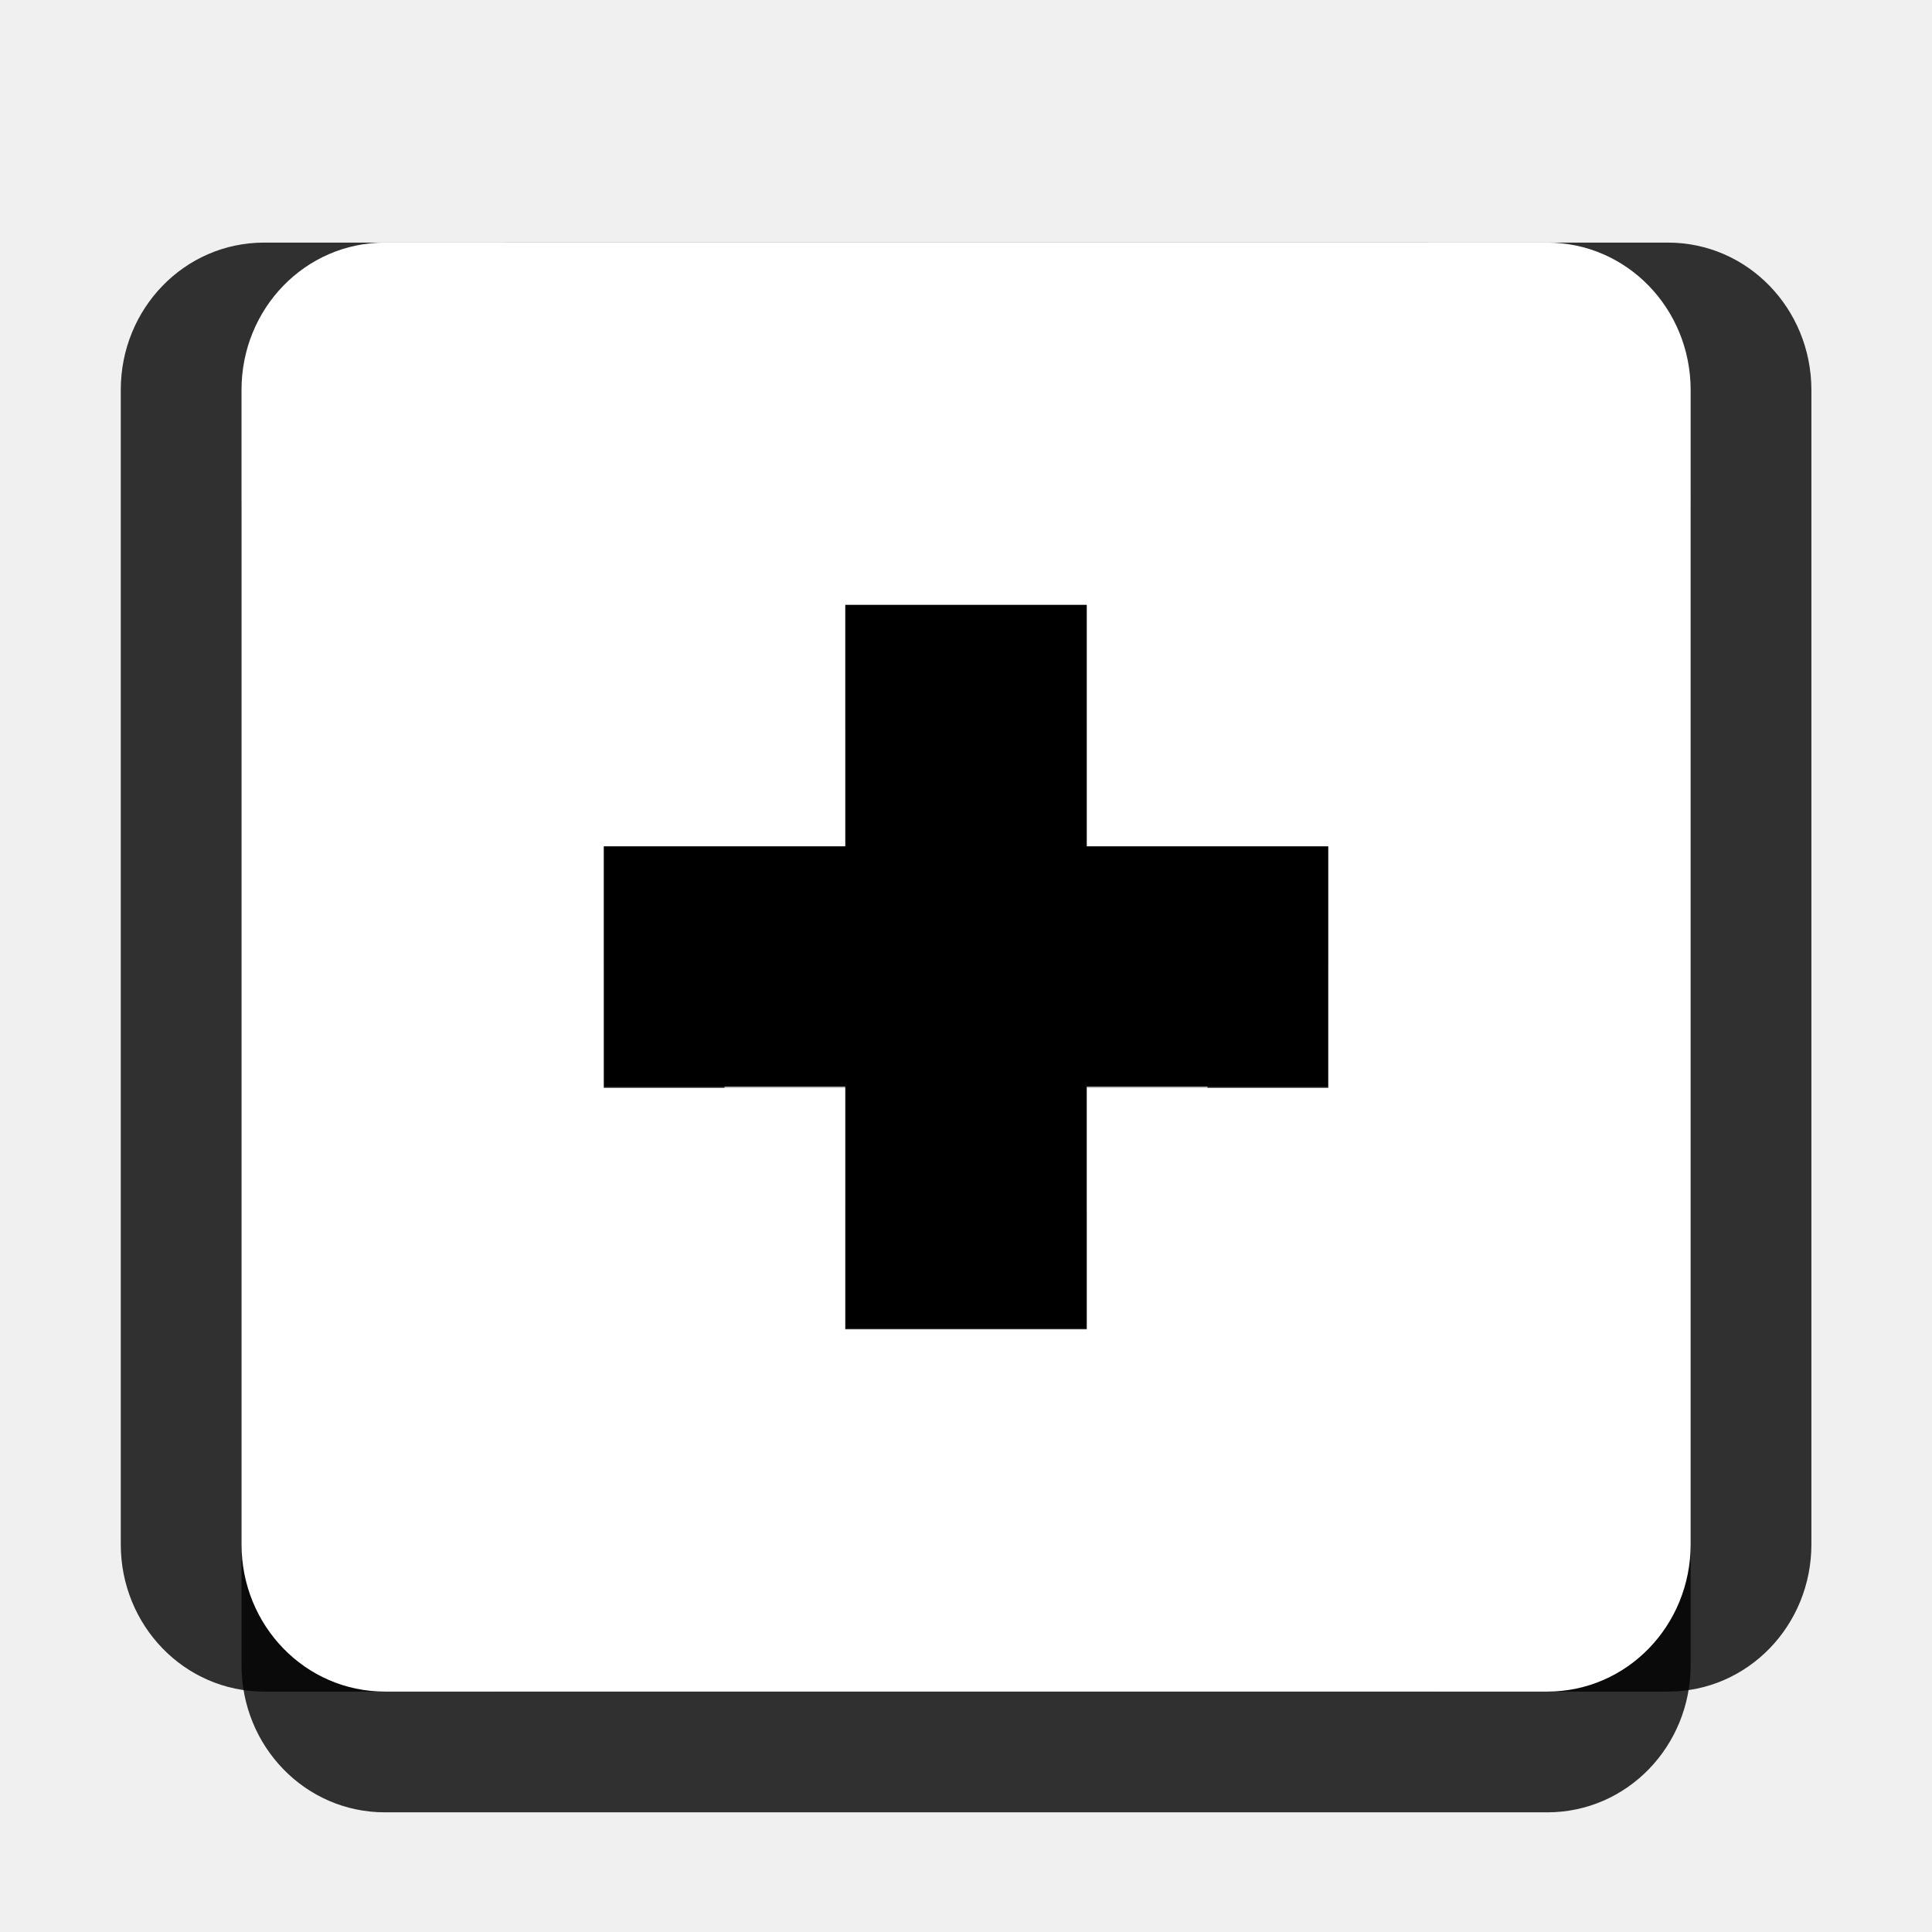
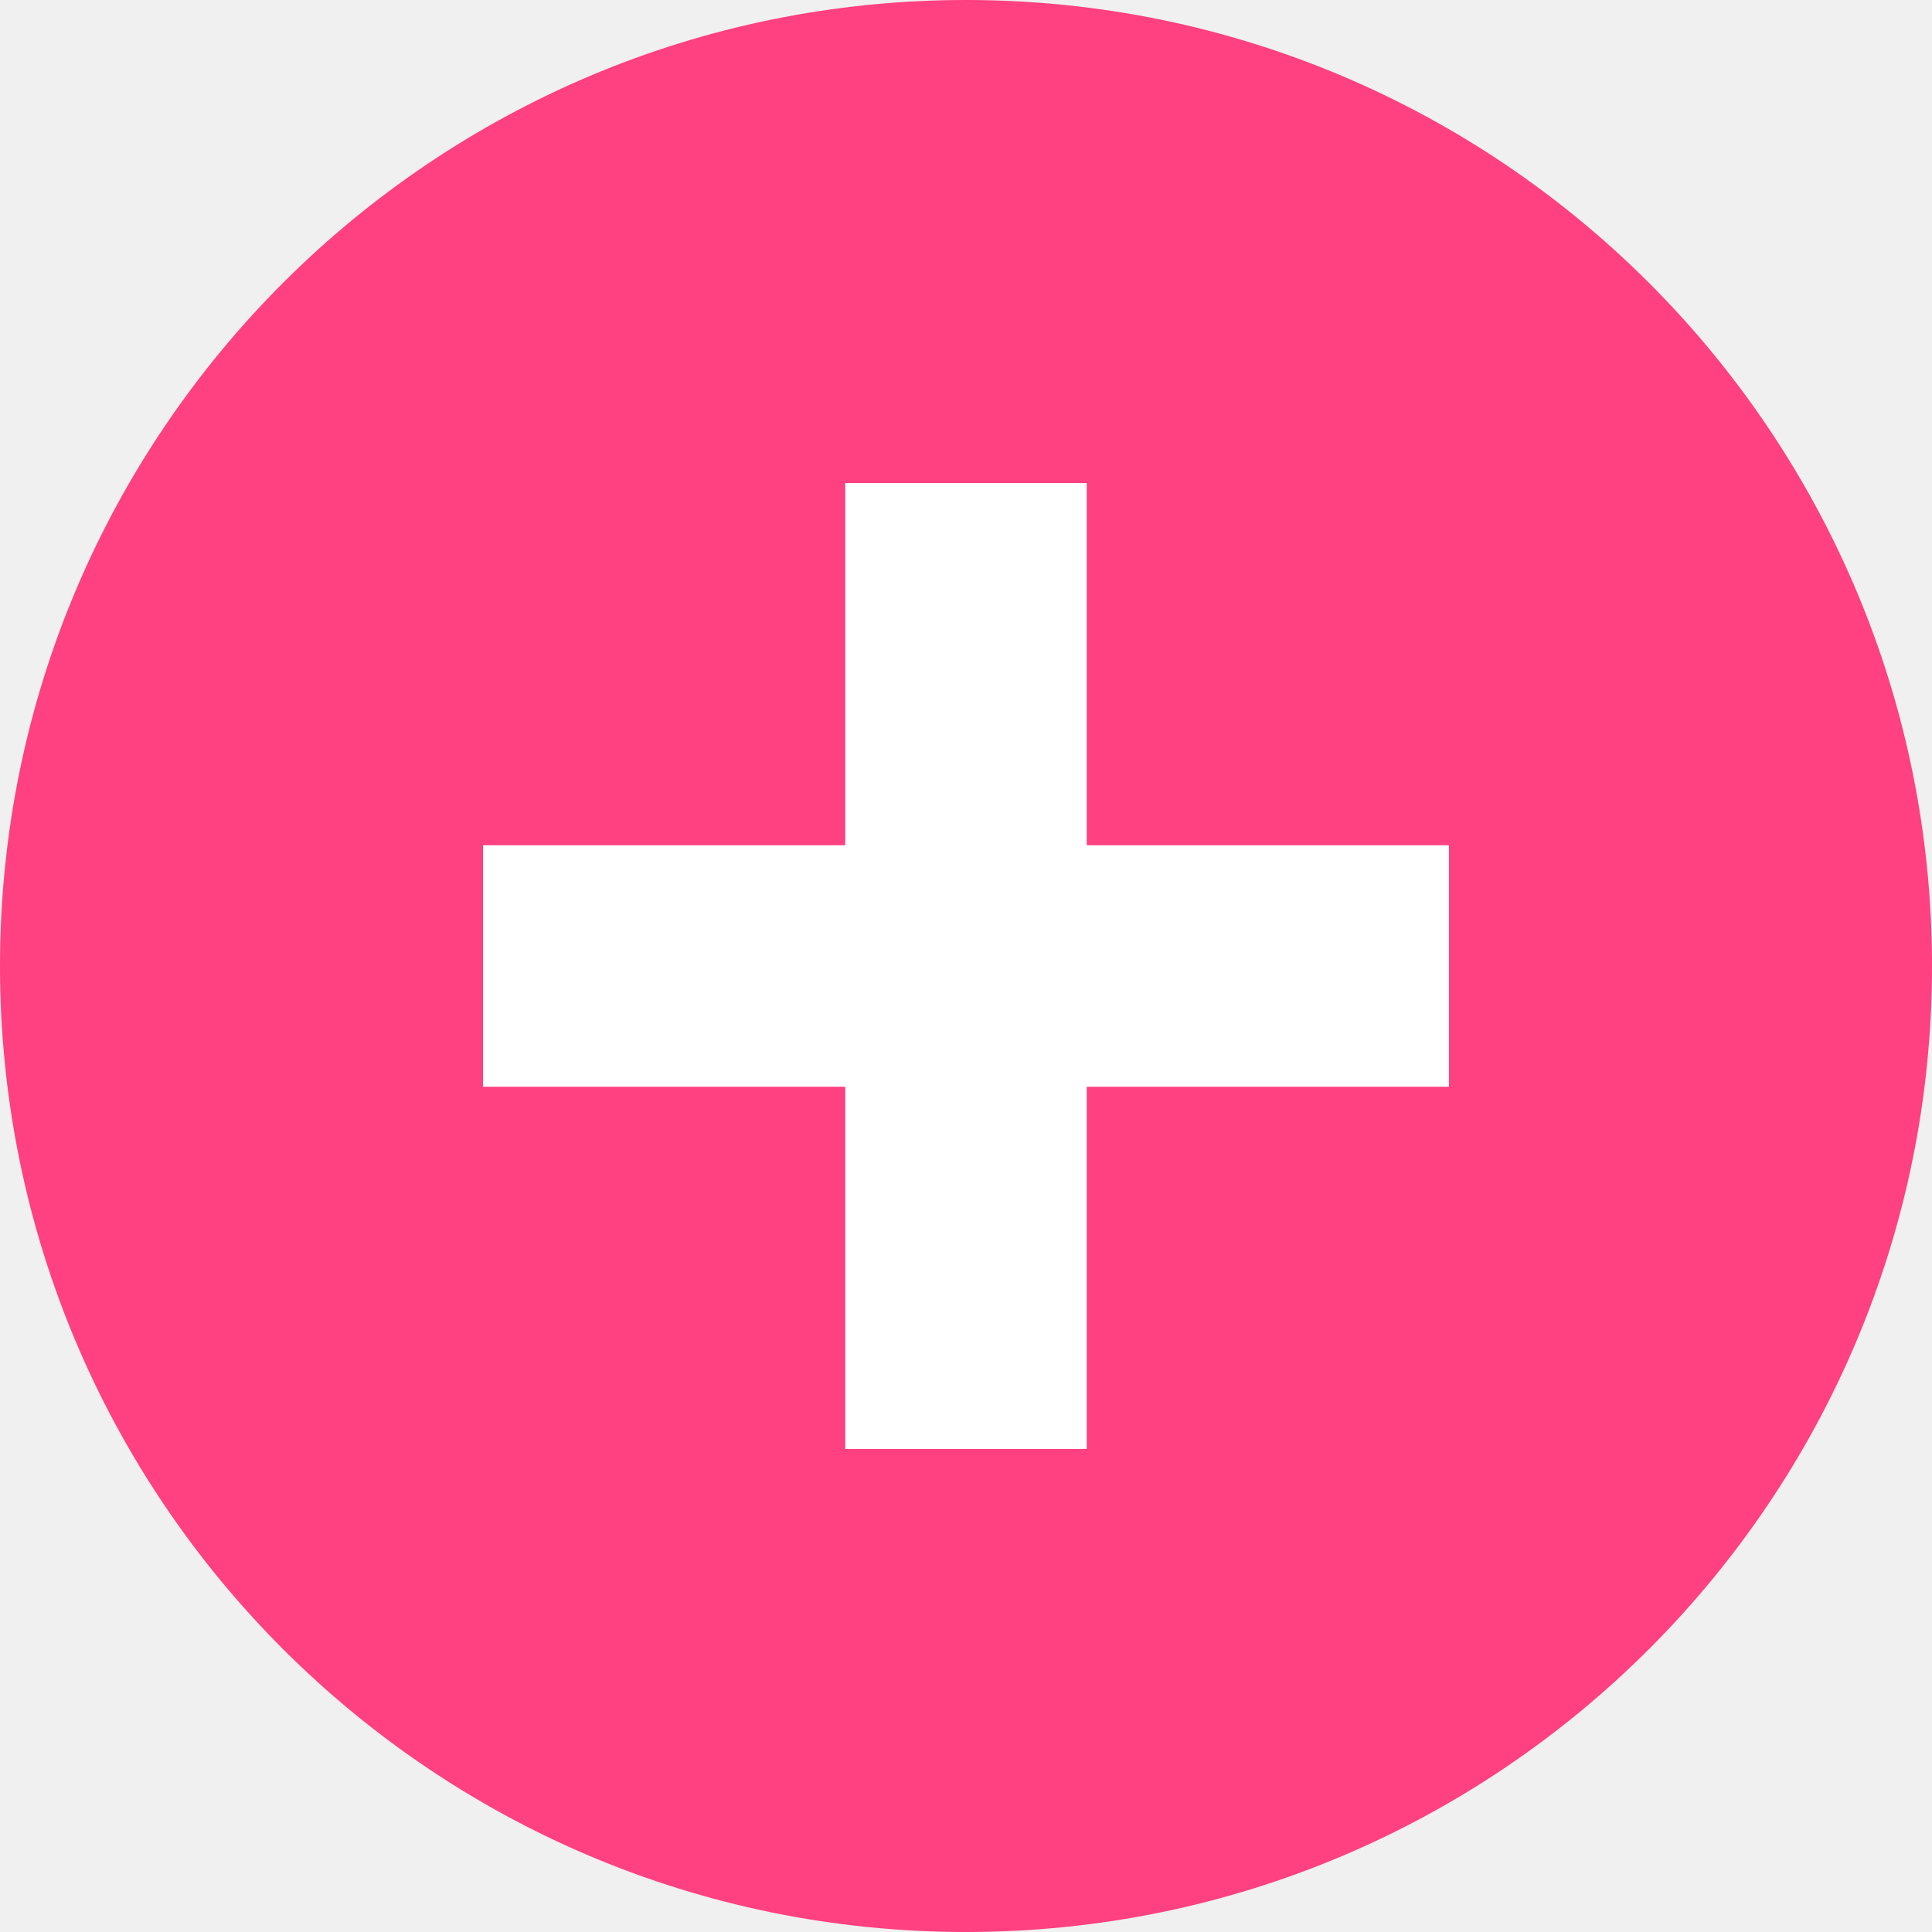
- <svg xmlns="http://www.w3.org/2000/svg" xmlns:xlink="http://www.w3.org/1999/xlink" width="16" height="16" id="svg12430" version="1.1">
-   <defs id="defs12432" />
+ <svg xmlns="http://www.w3.org/2000/svg" width="16" height="16" viewBox="0 0 16 16" id="svg2" version="1.1">
+   <defs id="defs4" />
  <g id="layer1" transform="translate(0,-1036.362)">
-     <g style="display:inline" transform="translate(-141.9998,638.3711)" id="g14642-3-0">
-       <path xlink:href="#rect11749-5-0-1-8" style="color:#bebebe;fill:#000000;fill-opacity:1;stroke:none;stroke-width:2;marker:none;visibility:visible;display:inline;overflow:visible;opacity:0.8" id="path13004" d="M 145.188,400 C 144.525,400 144,400.549 144,401.219 l 0,9.562 c 0,0.67 0.525,1.219 1.188,1.219 l 9.625,0 c 0.663,0 1.188,-0.549 1.188,-1.219 l 0,-9.562 C 156,400.549 155.475,400 154.812,400 L 145.188,400 z m 3.812,3 2,0 0,2 2,0 0,2 -2,0 0,2 -2,0 0,-2 -2,0 0,-2 2,0 L 149,403 Z" transform="translate(0,1)" />
-       <use x="0" y="0" xlink:href="#path13004" id="use11960" transform="translate(1,-1)" width="16" height="16" />
-       <use x="0" y="0" xlink:href="#use11960" id="use11962" transform="translate(-2,0)" width="16" height="16" />
-       <path style="fill:#000000;fill-opacity:1;fill-rule:evenodd;stroke:#000000;stroke-width:0;stroke-linecap:butt;stroke-linejoin:miter;stroke-miterlimit:4;stroke-opacity:1" d="M 7 5 L 7 7 L 5 7 L 5 9 L 7 9 L 7 11 L 9 11 L 9 9 L 11 9 L 11 7 L 9 7 L 9 5 L 7 5 z " transform="translate(141.9998,397.9911)" id="rect3757" />
-       <path style="color:#bebebe;fill:#ffffff;fill-opacity:1;stroke:none;stroke-width:2;marker:none;visibility:visible;display:inline;overflow:visible" d="M 145.188,400 C 144.525,400 144,400.549 144,401.219 l 0,9.562 c 0,0.67 0.525,1.219 1.188,1.219 l 9.625,0 c 0.663,0 1.188,-0.549 1.188,-1.219 l 0,-9.562 C 156,400.549 155.475,400 154.812,400 L 145.188,400 z m 3.812,3 2,0 0,2 2,0 0,2 -2,0 0,2 -2,0 0,-2 -2,0 0,-2 2,0 L 149,403 Z" id="rect11749-5-0-1-8" />
-       <rect style="fill:none;stroke:none" id="rect3620-5-4" width="15.982" height="16" x="142" y="398" rx="0" ry="0" />
-     </g>
+     <circle style="fill:#ff4081;fill-opacity:1;stroke:none" id="path4138" cx="8" cy="1044.362" r="8" />
+     <path style="fill:#ffffff;fill-opacity:1;stroke:none" d="M 7 4 L 7 7 L 4 7 L 4 9 L 7 9 L 7 12 L 9 12 L 9 9 L 12 9 L 12 7 L 9 7 L 9 4 L 7 4 z " transform="translate(0,1036.362)" id="rect4136" />
  </g>
</svg>
